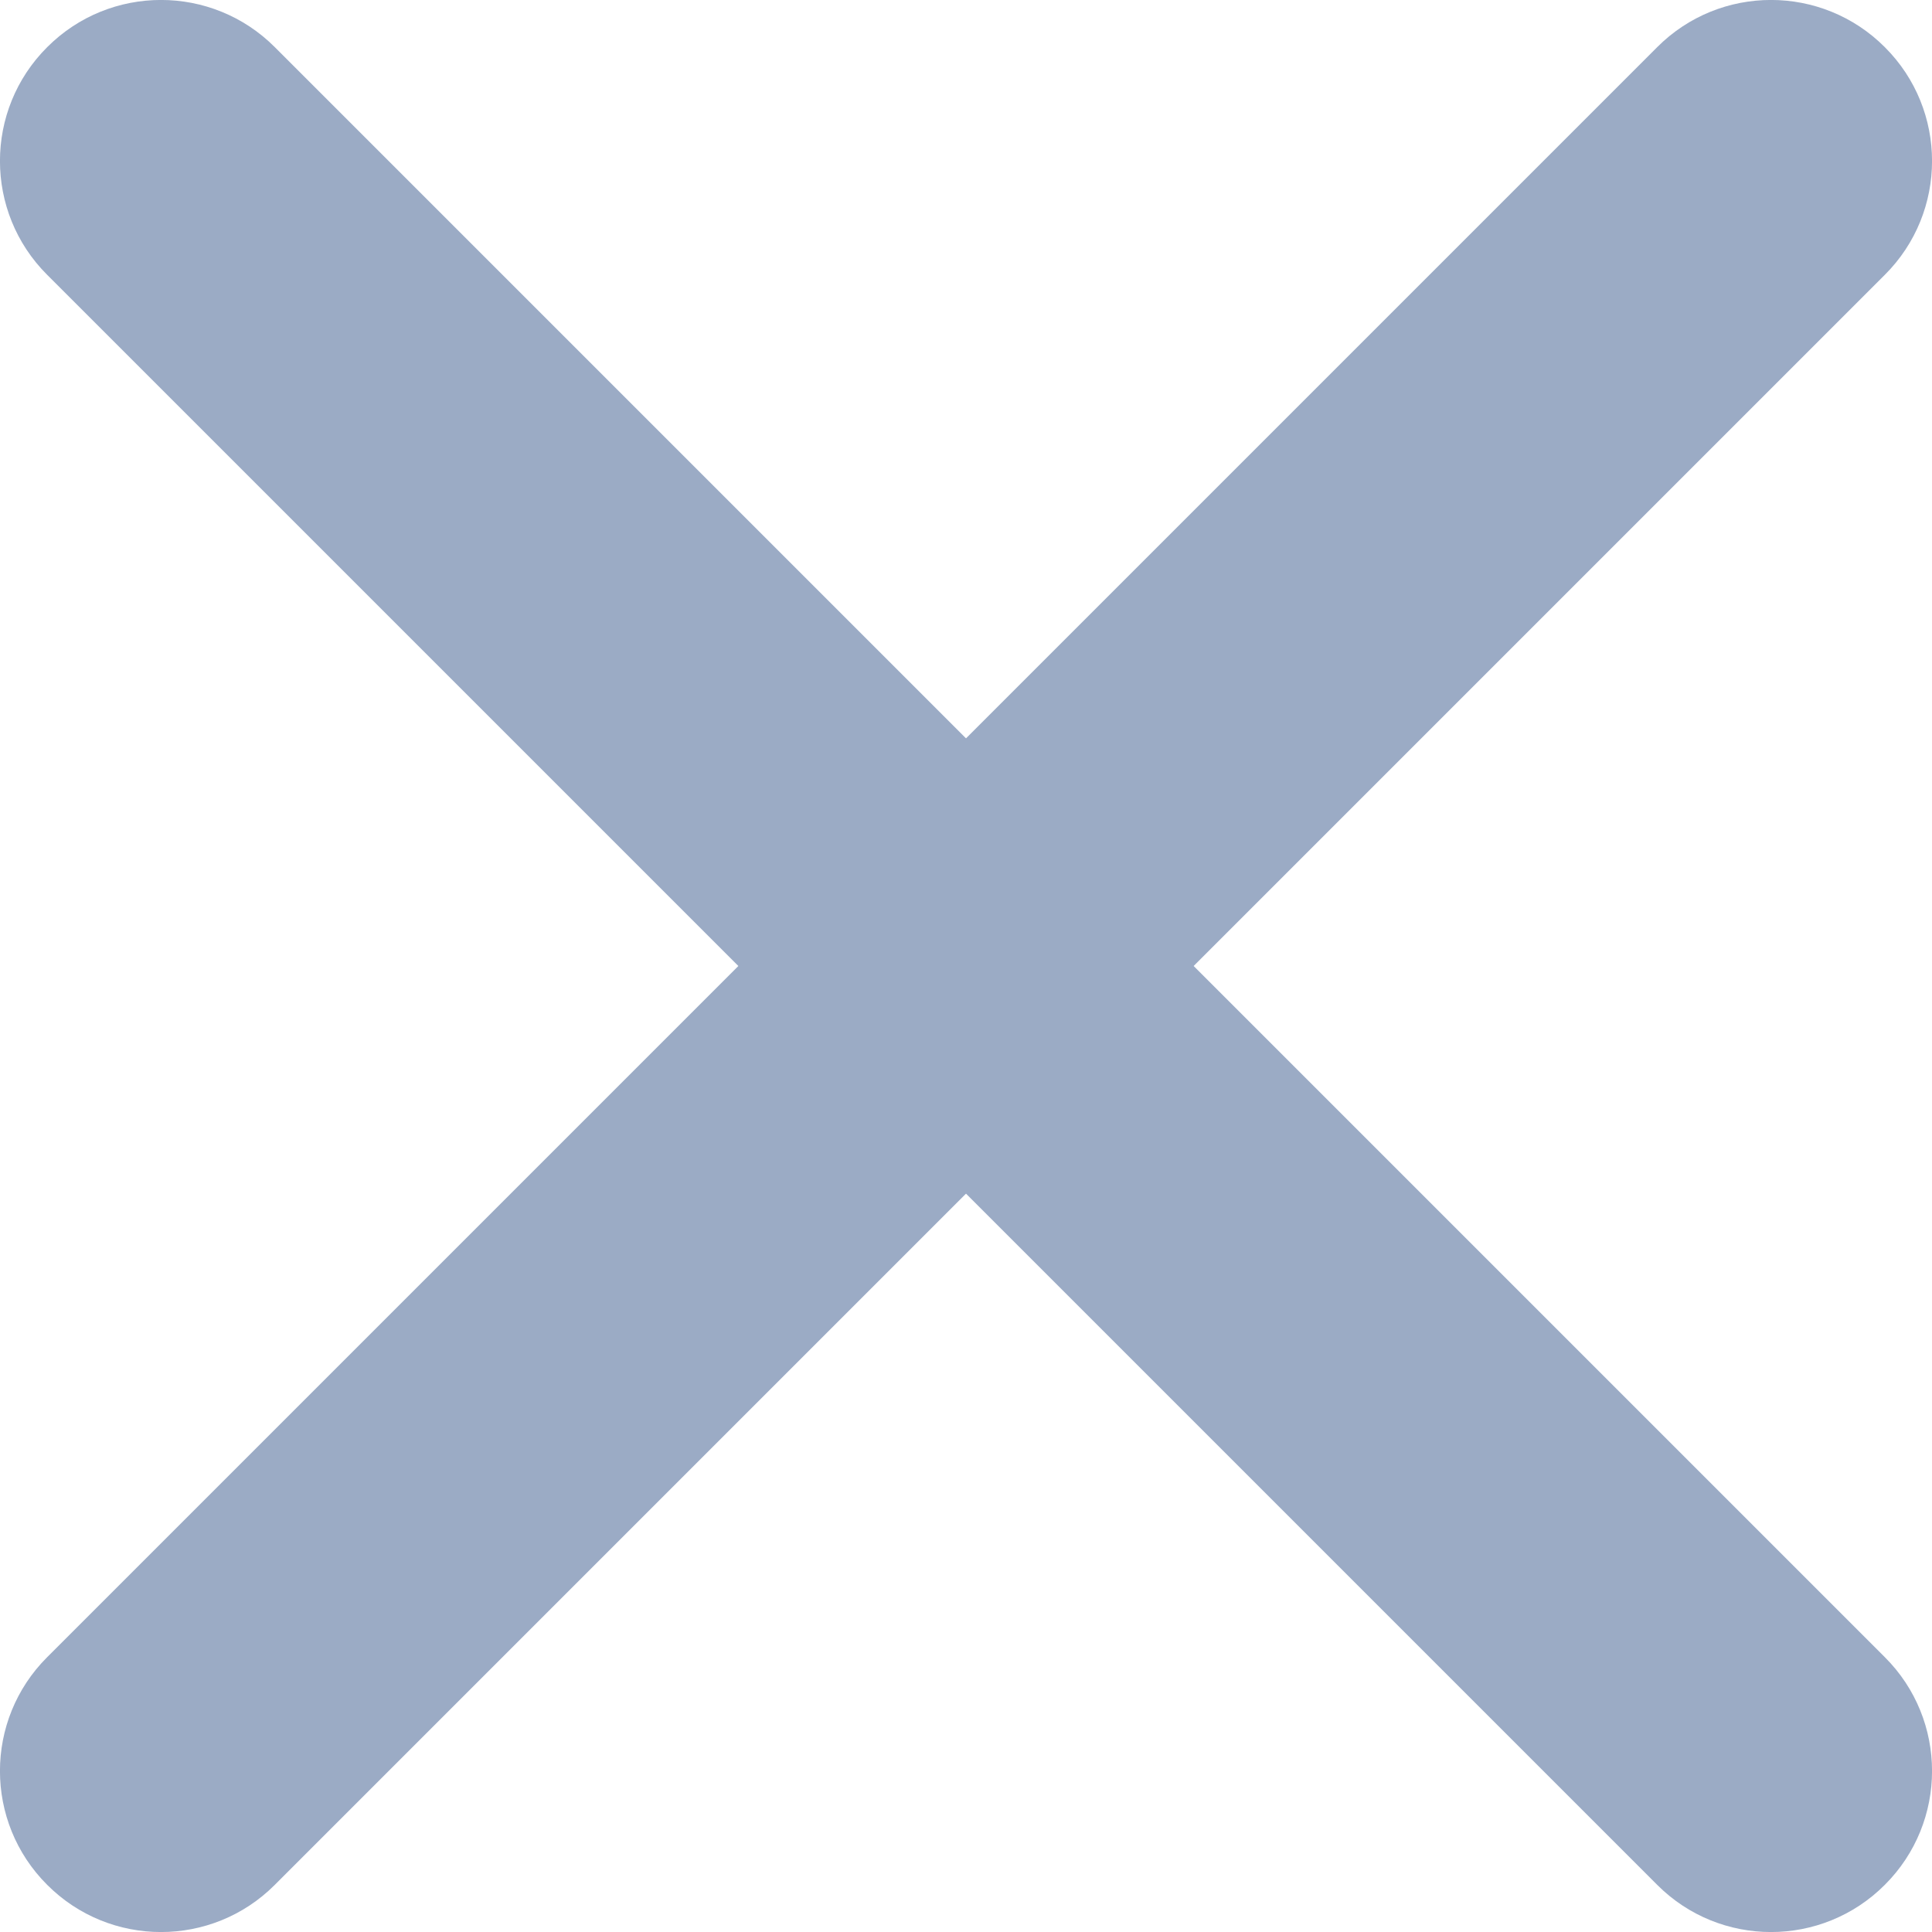
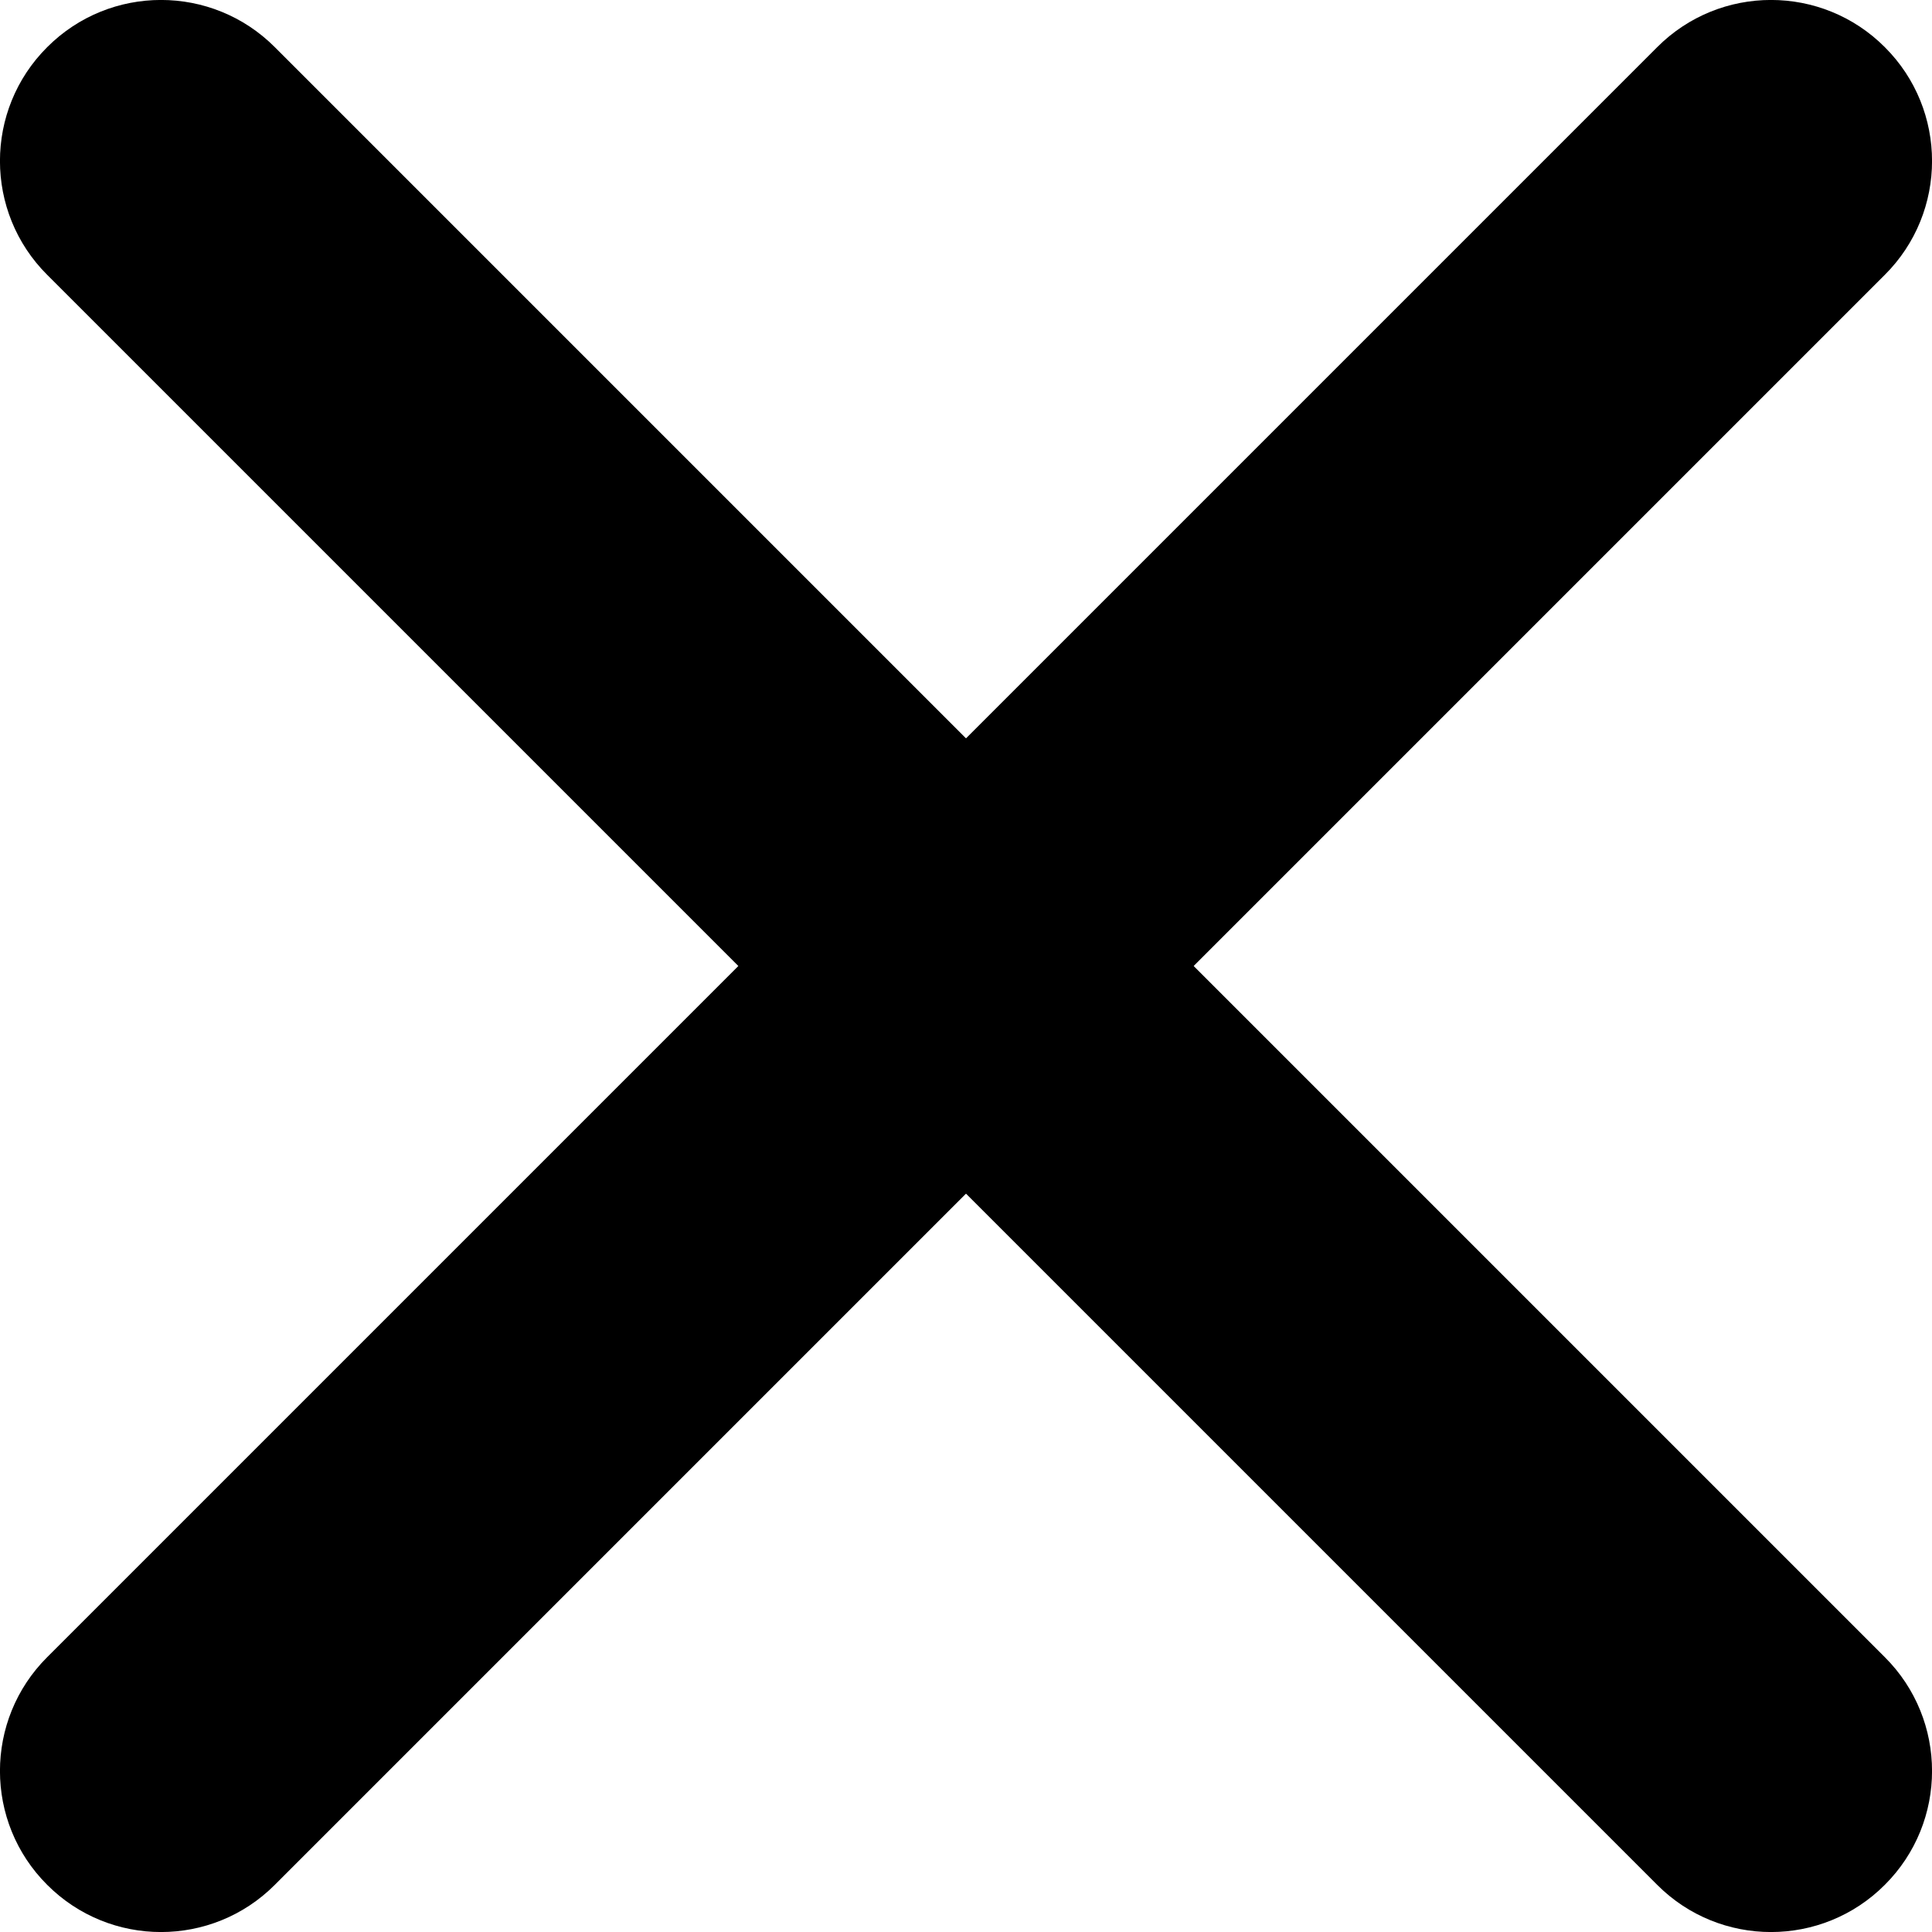
<svg xmlns="http://www.w3.org/2000/svg" viewBox="0 0 12 12" fill="none">
-   <path fill-rule="evenodd" clip-rule="evenodd" d="M11.707 0.293C12.098 0.683 12.098 1.317 11.707 1.707L1.707 11.707C1.317 12.098 0.683 12.098 0.293 11.707C-0.098 11.317 -0.098 10.683 0.293 10.293L10.293 0.293C10.683 -0.098 11.317 -0.098 11.707 0.293Z" fill="#9BABC5" />
-   <path fill-rule="evenodd" clip-rule="evenodd" d="M0.293 0.293C0.683 -0.098 1.317 -0.098 1.707 0.293L11.707 10.293C12.098 10.683 12.098 11.317 11.707 11.707C11.317 12.098 10.683 12.098 10.293 11.707L0.293 1.707C-0.098 1.317 -0.098 0.683 0.293 0.293Z" fill="#9BABC5" />
+   <path fill-rule="evenodd" clip-rule="evenodd" d="M11.707 0.293C12.098 0.683 12.098 1.317 11.707 1.707L1.707 11.707C1.317 12.098 0.683 12.098 0.293 11.707C-0.098 11.317 -0.098 10.683 0.293 10.293L10.293 0.293C10.683 -0.098 11.317 -0.098 11.707 0.293Z" fill="currentColor" />
+   <path fill-rule="evenodd" clip-rule="evenodd" d="M0.293 0.293C0.683 -0.098 1.317 -0.098 1.707 0.293L11.707 10.293C12.098 10.683 12.098 11.317 11.707 11.707C11.317 12.098 10.683 12.098 10.293 11.707L0.293 1.707C-0.098 1.317 -0.098 0.683 0.293 0.293Z" fill="currentColor" />
</svg>
